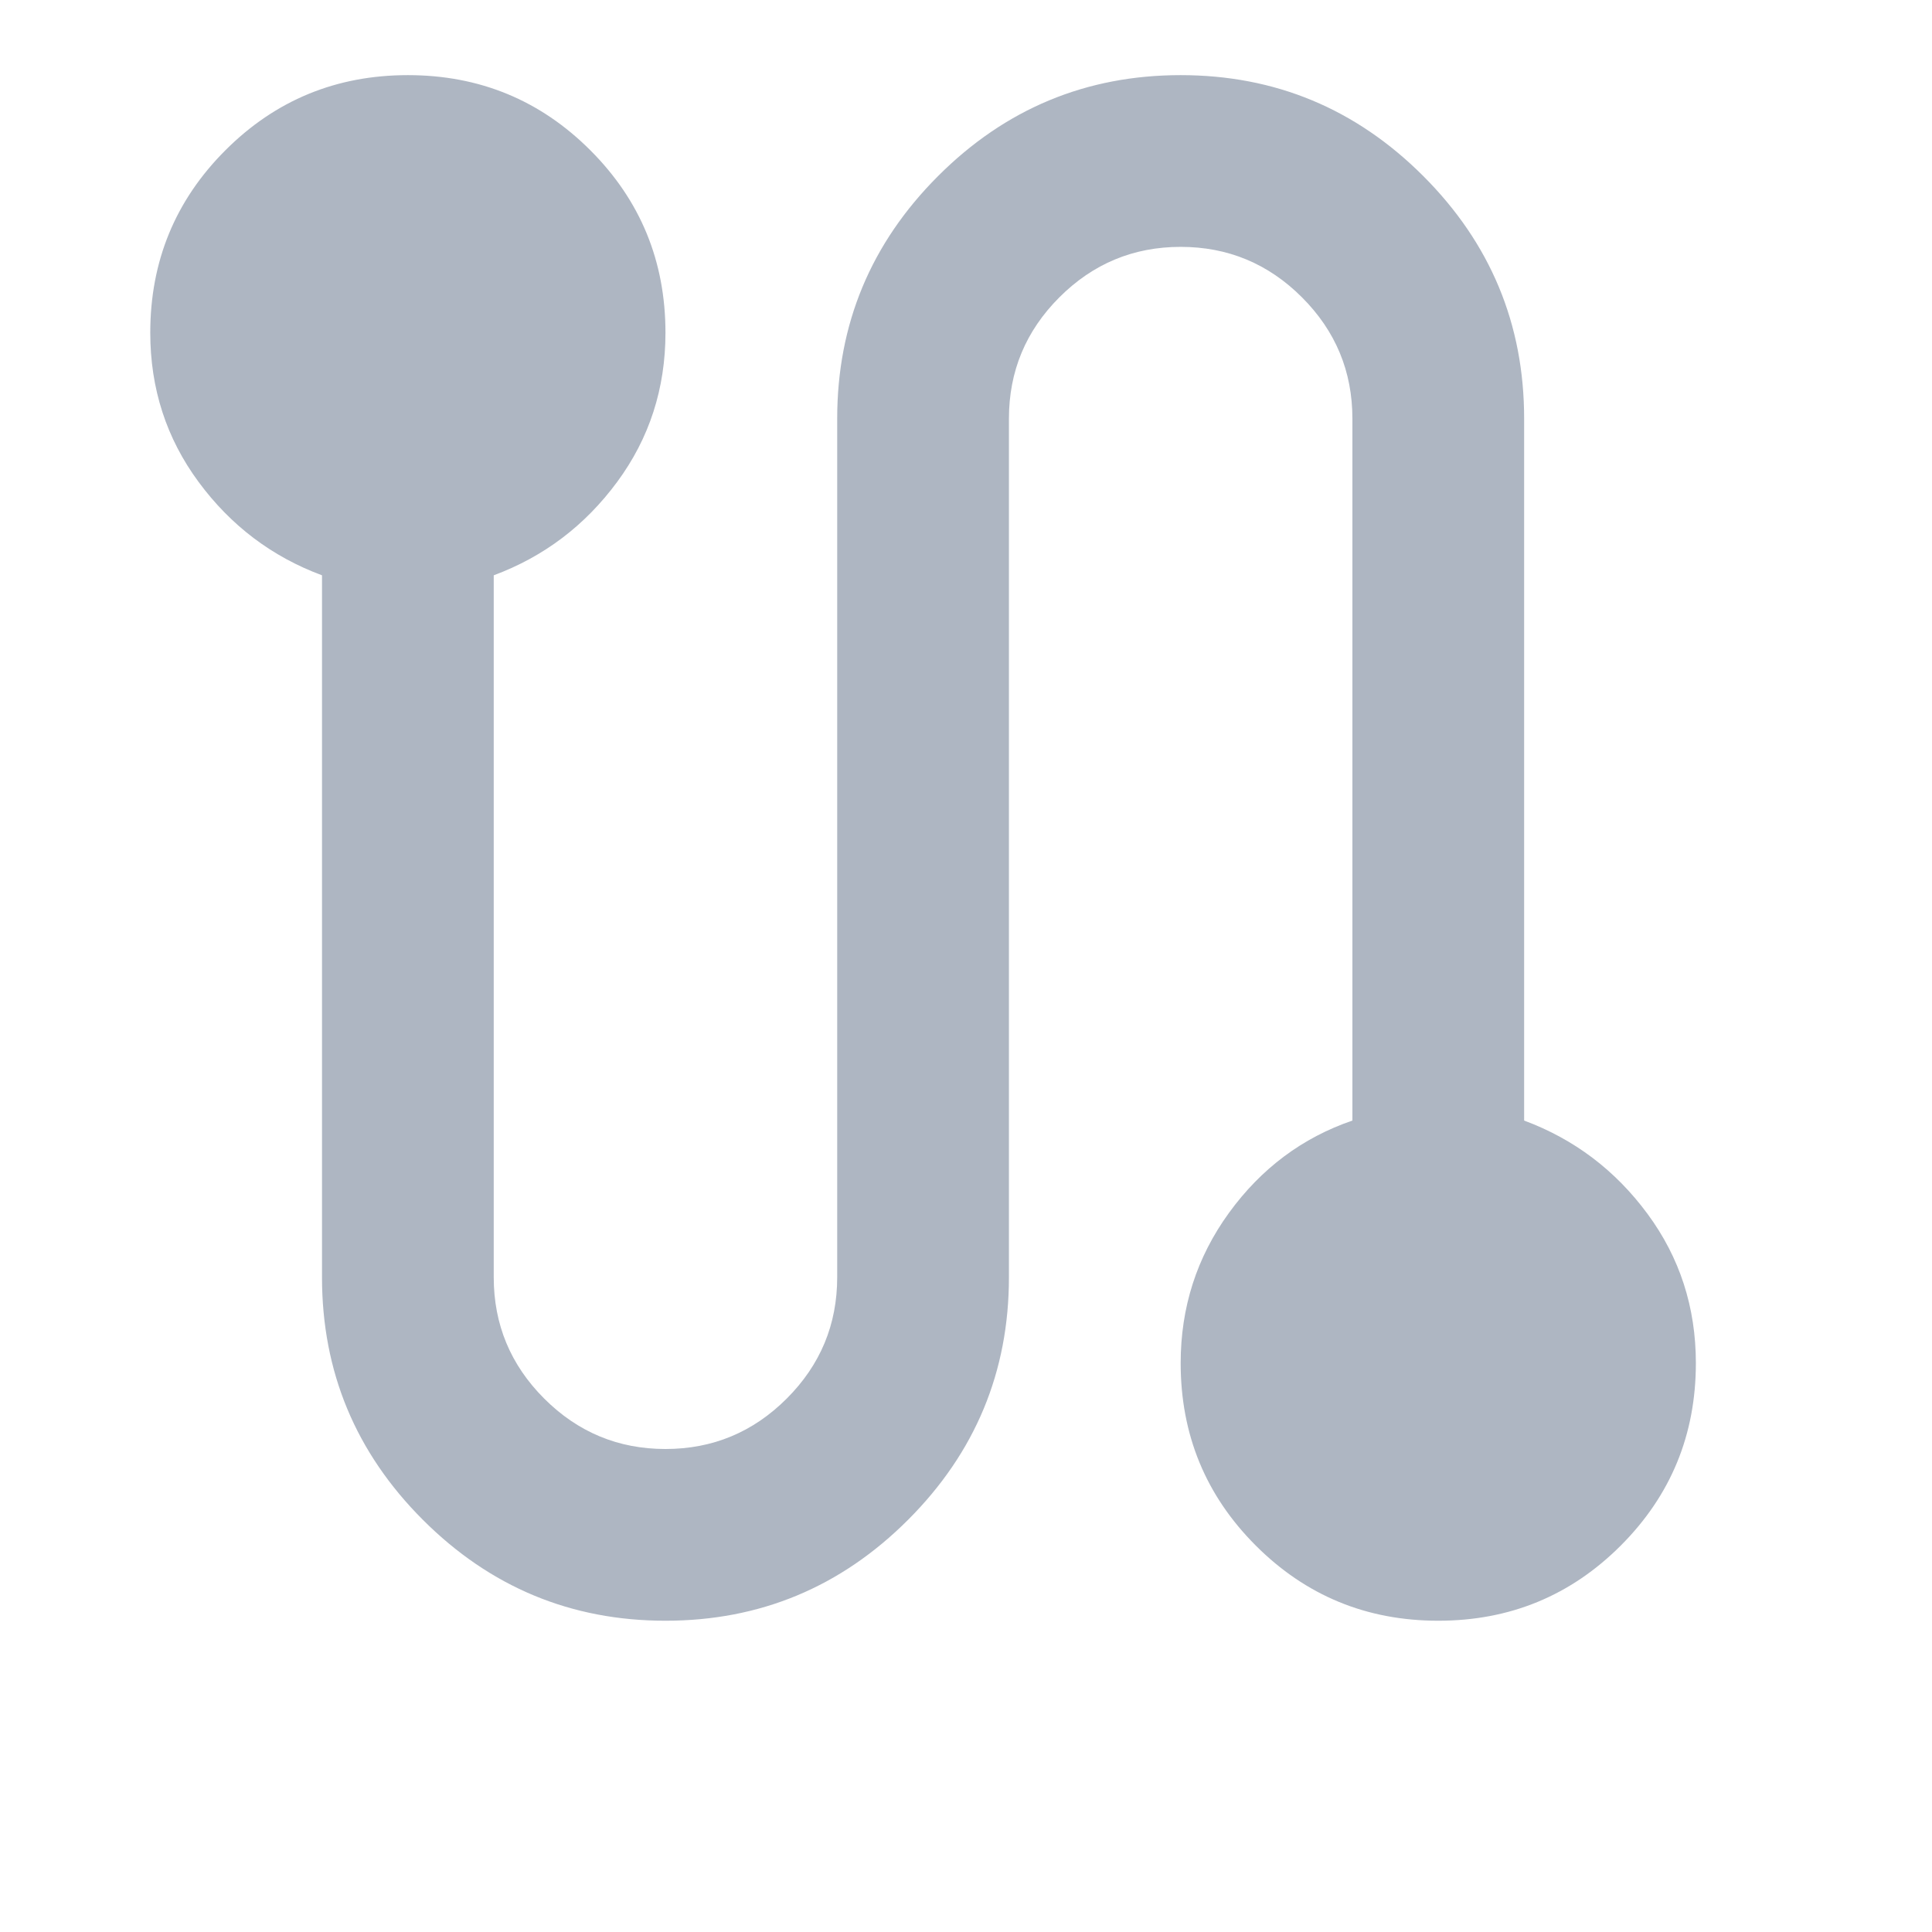
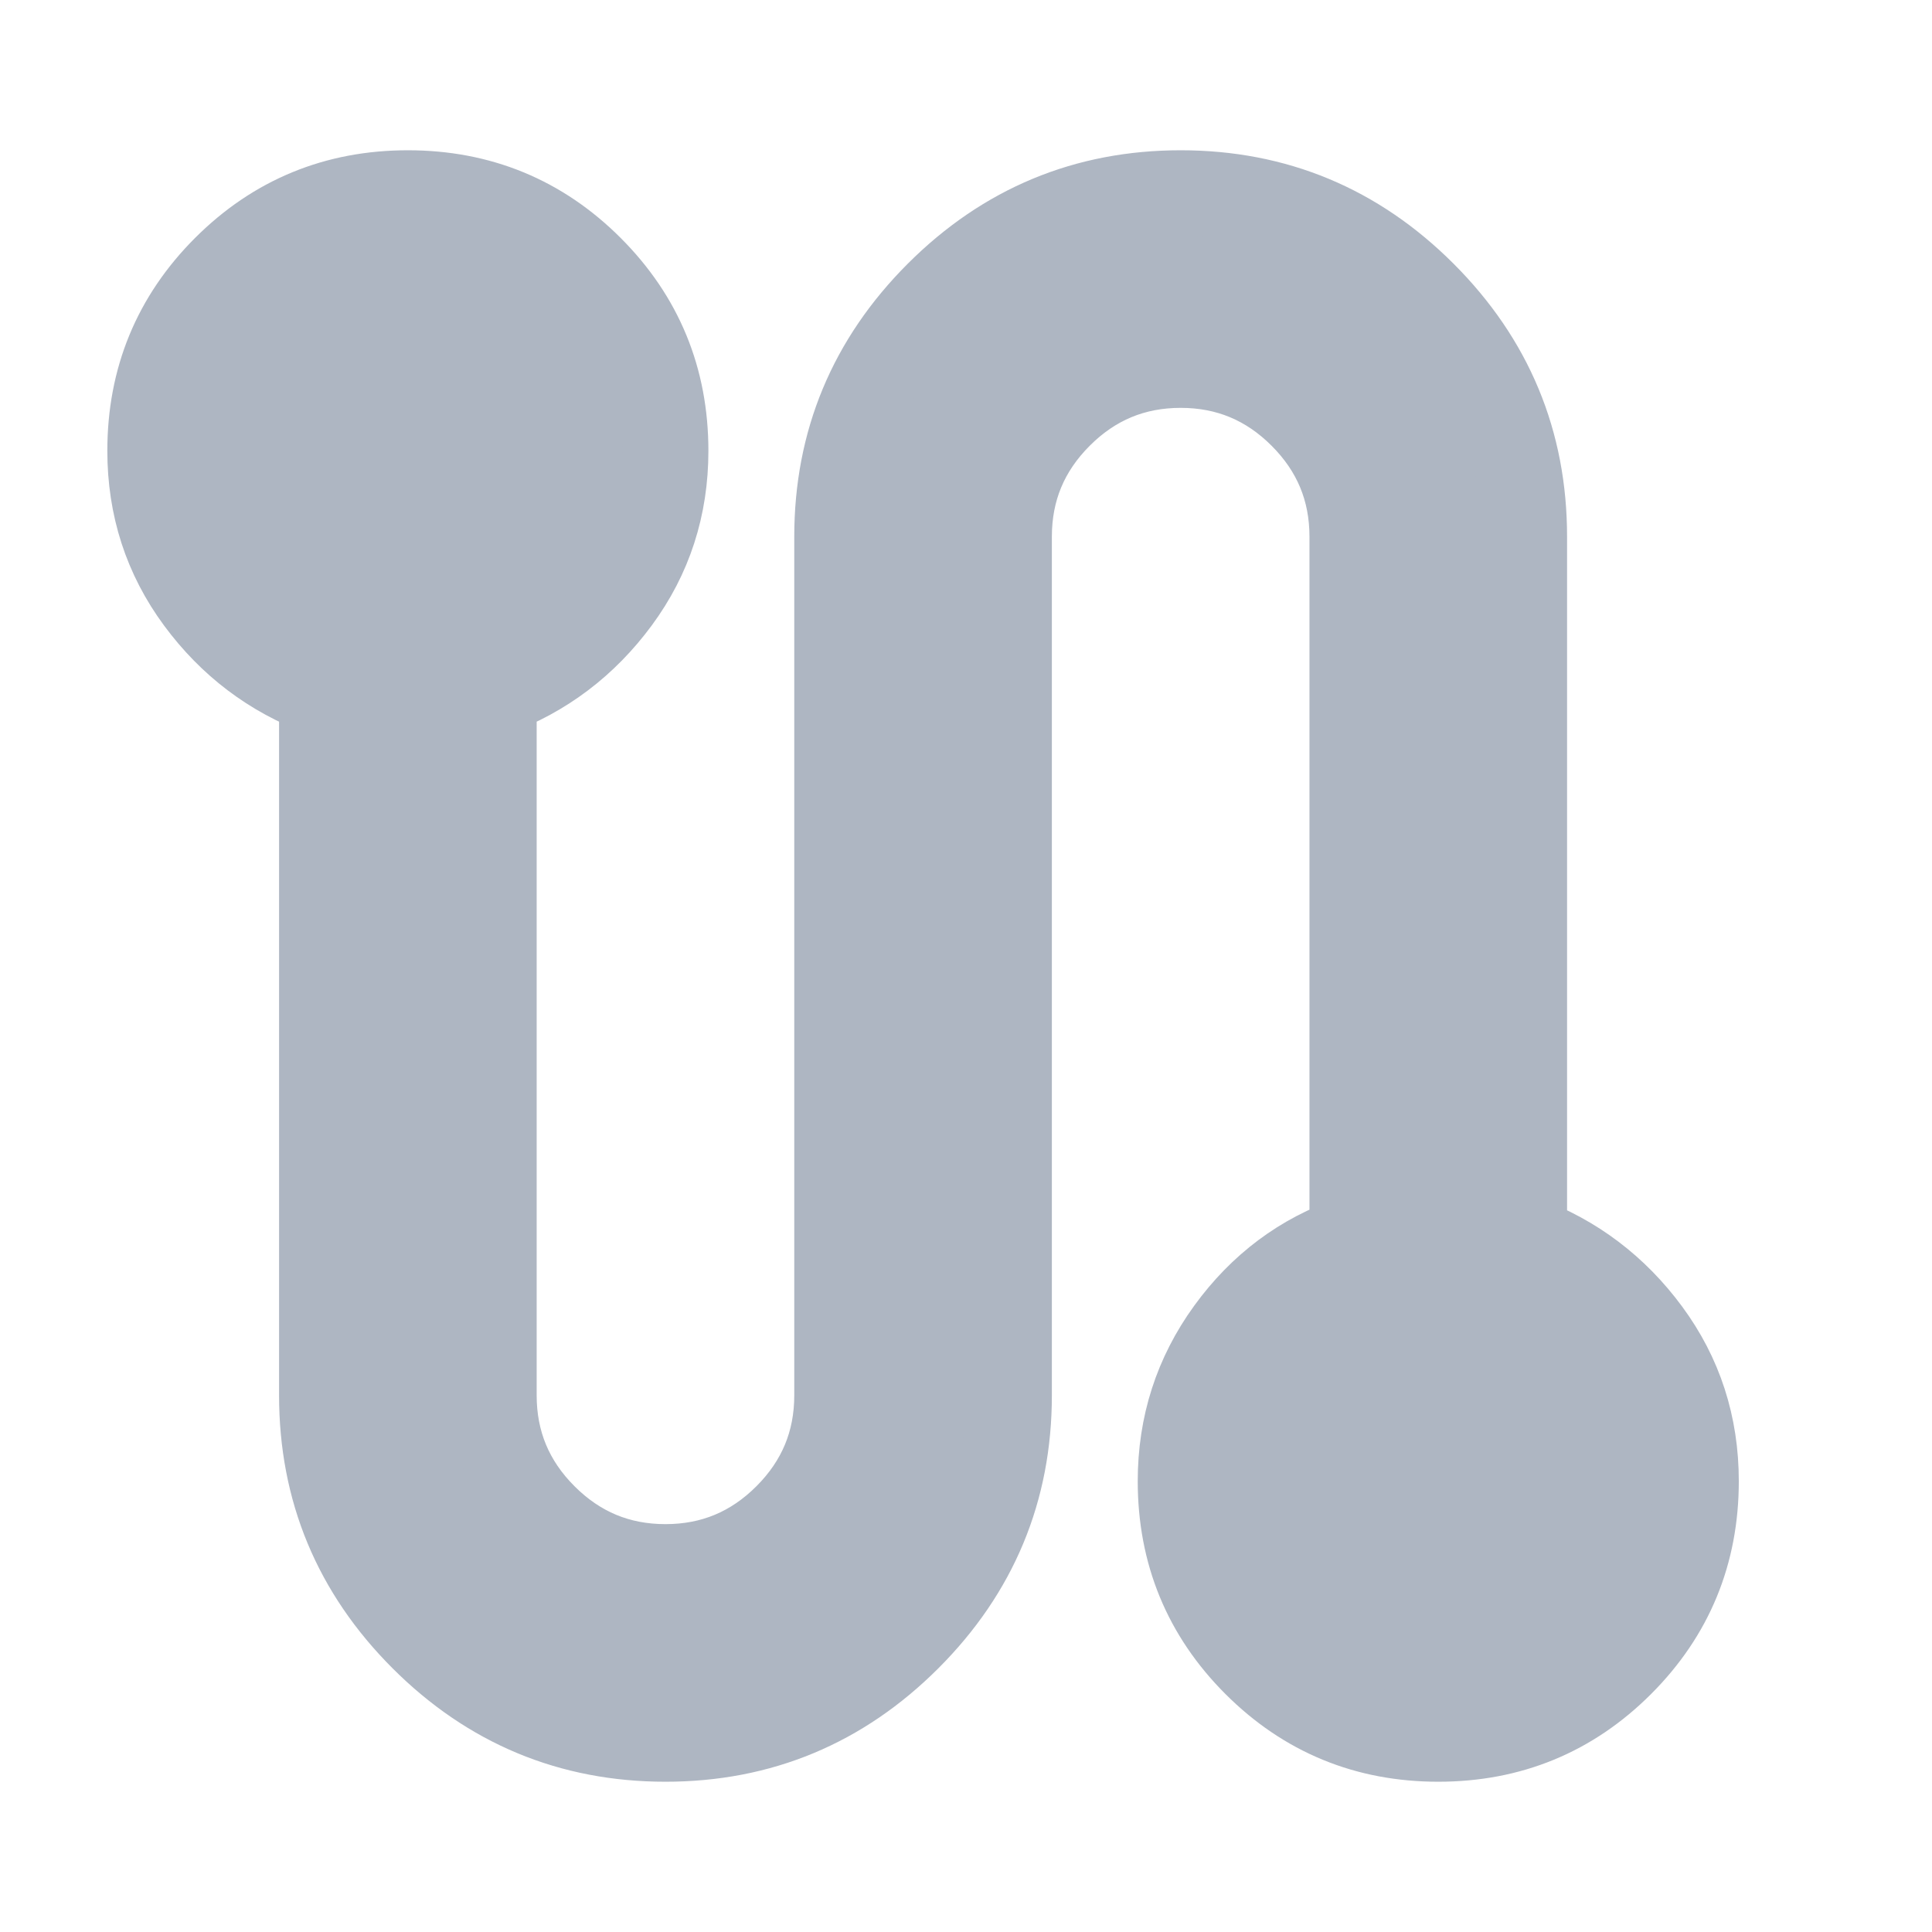
<svg xmlns="http://www.w3.org/2000/svg" width="36" height="36" viewBox="0 0 36 36">
-   <g transform="translate(-2 35) scale(.04 .04)" fill="#aeb6c2">
+   <g transform="translate(-2 37.2) scale(.04 .04)" fill="#aeb6c2" stroke="#aeb6c2" stroke-linejoin="round" stroke-width="40">
    <path d="M247-167q-47-47-47-113v-327q-35-13-57.5-43.5T120-720q0-50 35-85t85-35q50 0 85 35t35 85q0 39-22.5 69.5T280-607v327q0 33 23.5 56.5T360-200q33 0 56.5-23.5T440-280v-400q0-66 47-113t113-47q66 0 113 47t47 113v327q35 13 57.5 43.5T840-240q0 50-35 85t-85 35q-50 0-85-35t-35-85q0-39 22.5-70t57.5-43v-327q0-33-23.5-56.5T600-760q-33 0-56.5 23.5T520-680v400q0 66-47 113t-113 47q-66 0-113-47Z" />
  </g>
</svg>
